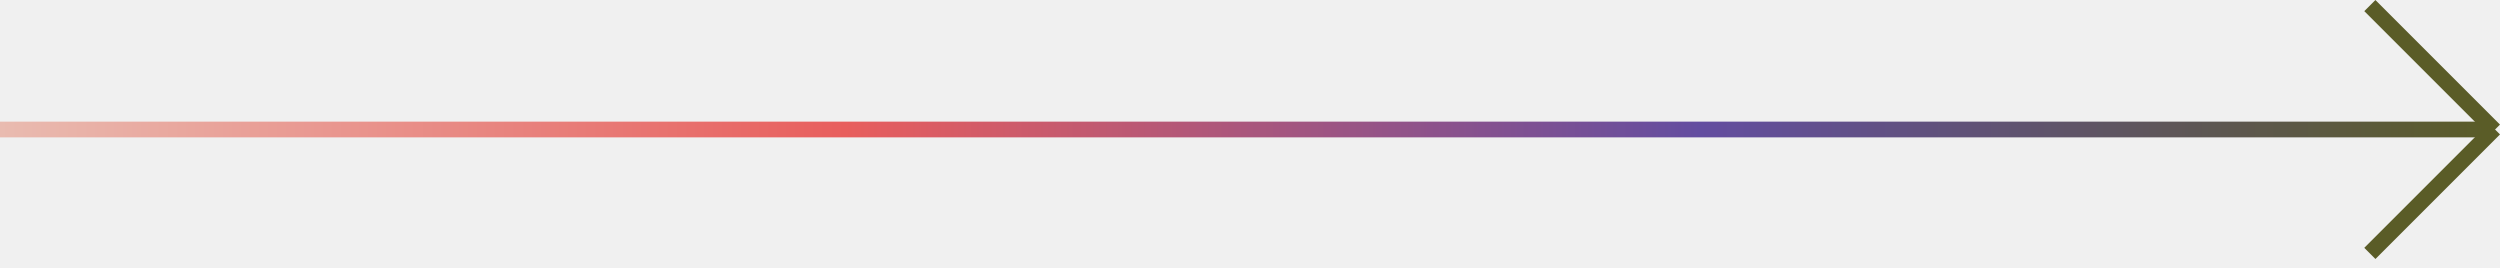
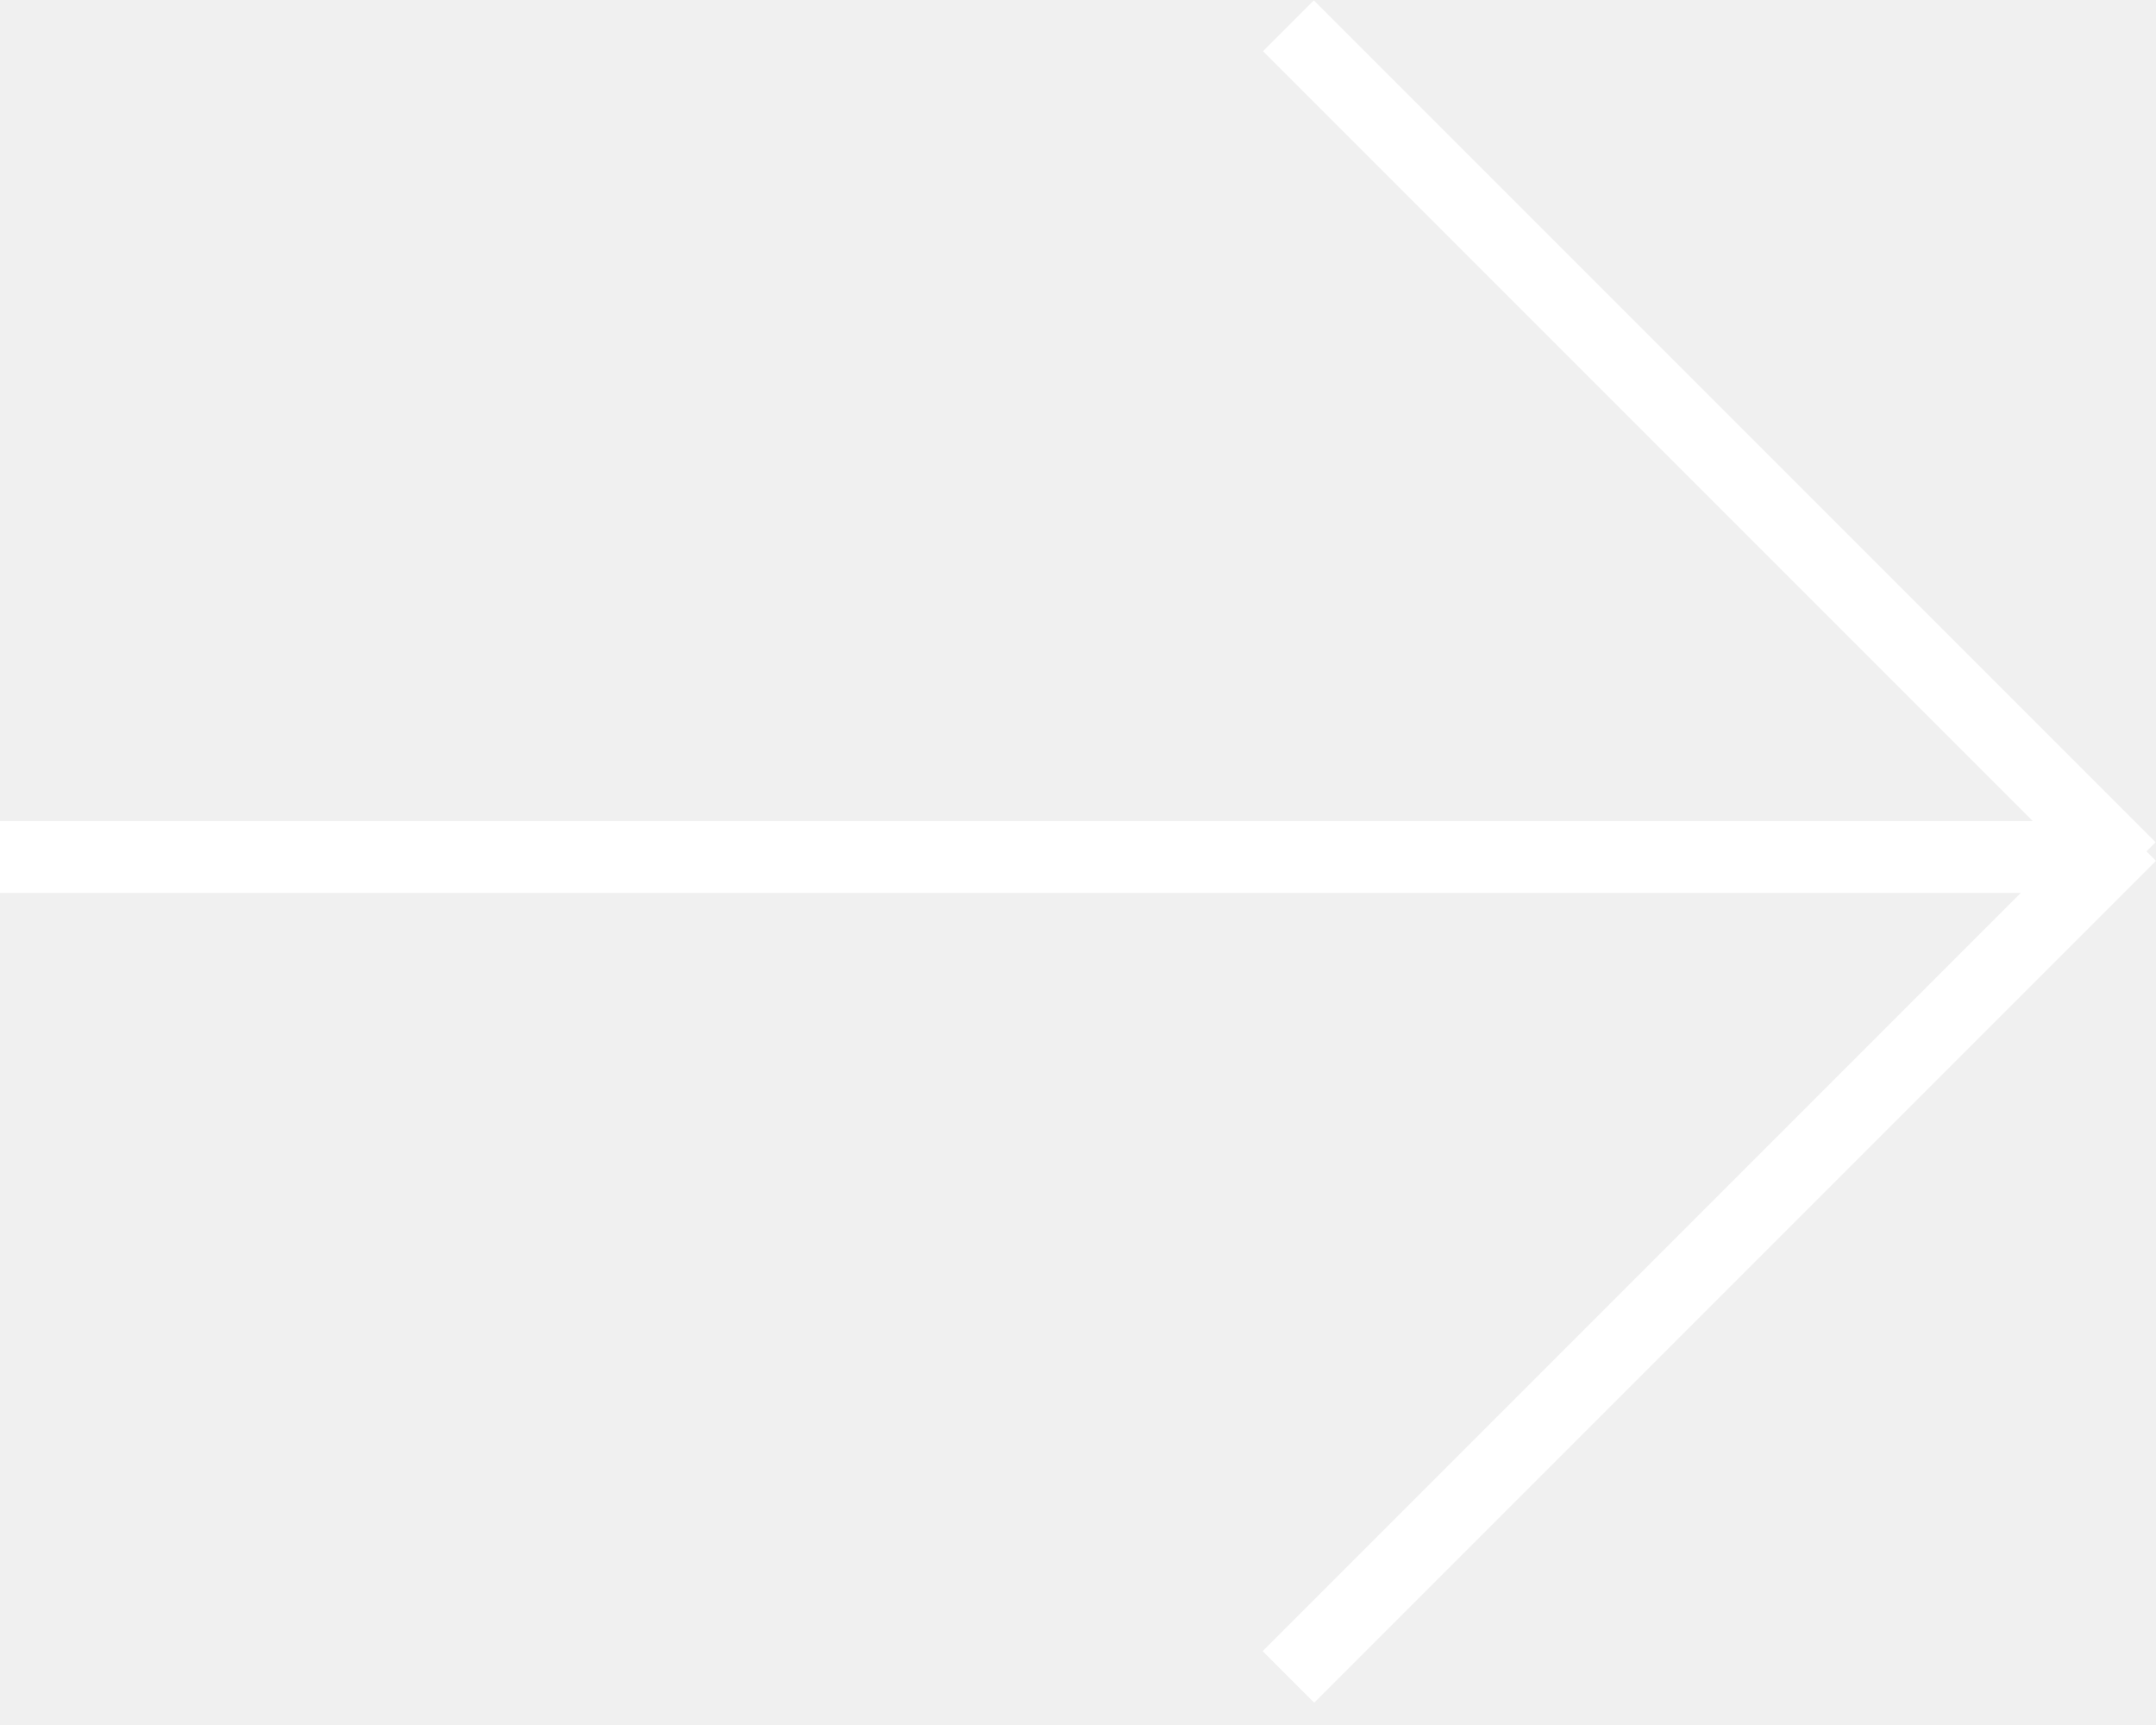
- <svg xmlns="http://www.w3.org/2000/svg" width="159" height="17" fill="none" viewBox="0 0 159 17">
-   <path stroke="url(#a)" d="M0 8.236h158.555" />
-   <path stroke="#5A5C27" d="M150.723.355l7.922 7.922" />
-   <path stroke="#5A5C27" stroke-width="1.004" d="M150.723 16.117l7.922-7.922" />
-   <defs>
-     <linearGradient id="a" x1="158.555" x2="0" y1="8.738" y2="8.738" gradientUnits="userSpaceOnUse">
-       <stop stop-color="#5A5C27" />
-       <stop offset=".318" stop-color="#634DA0" />
-       <stop offset=".661" stop-color="#E85E5D" />
-       <stop offset="1" stop-color="#E9BBB0" />
-     </linearGradient>
-   </defs>
+ <svg xmlns="http://www.w3.org/2000/svg" width="30" height="24" fill="none" viewBox="0 0 30 24">
+   <path stroke="#fff" d="M0 11.923h29.282M17.928.359l11.713 11.713" />
+   <path stroke="#fff" stroke-width="1.015" d="M17.928 23.331l11.713-11.713" />
</svg>
